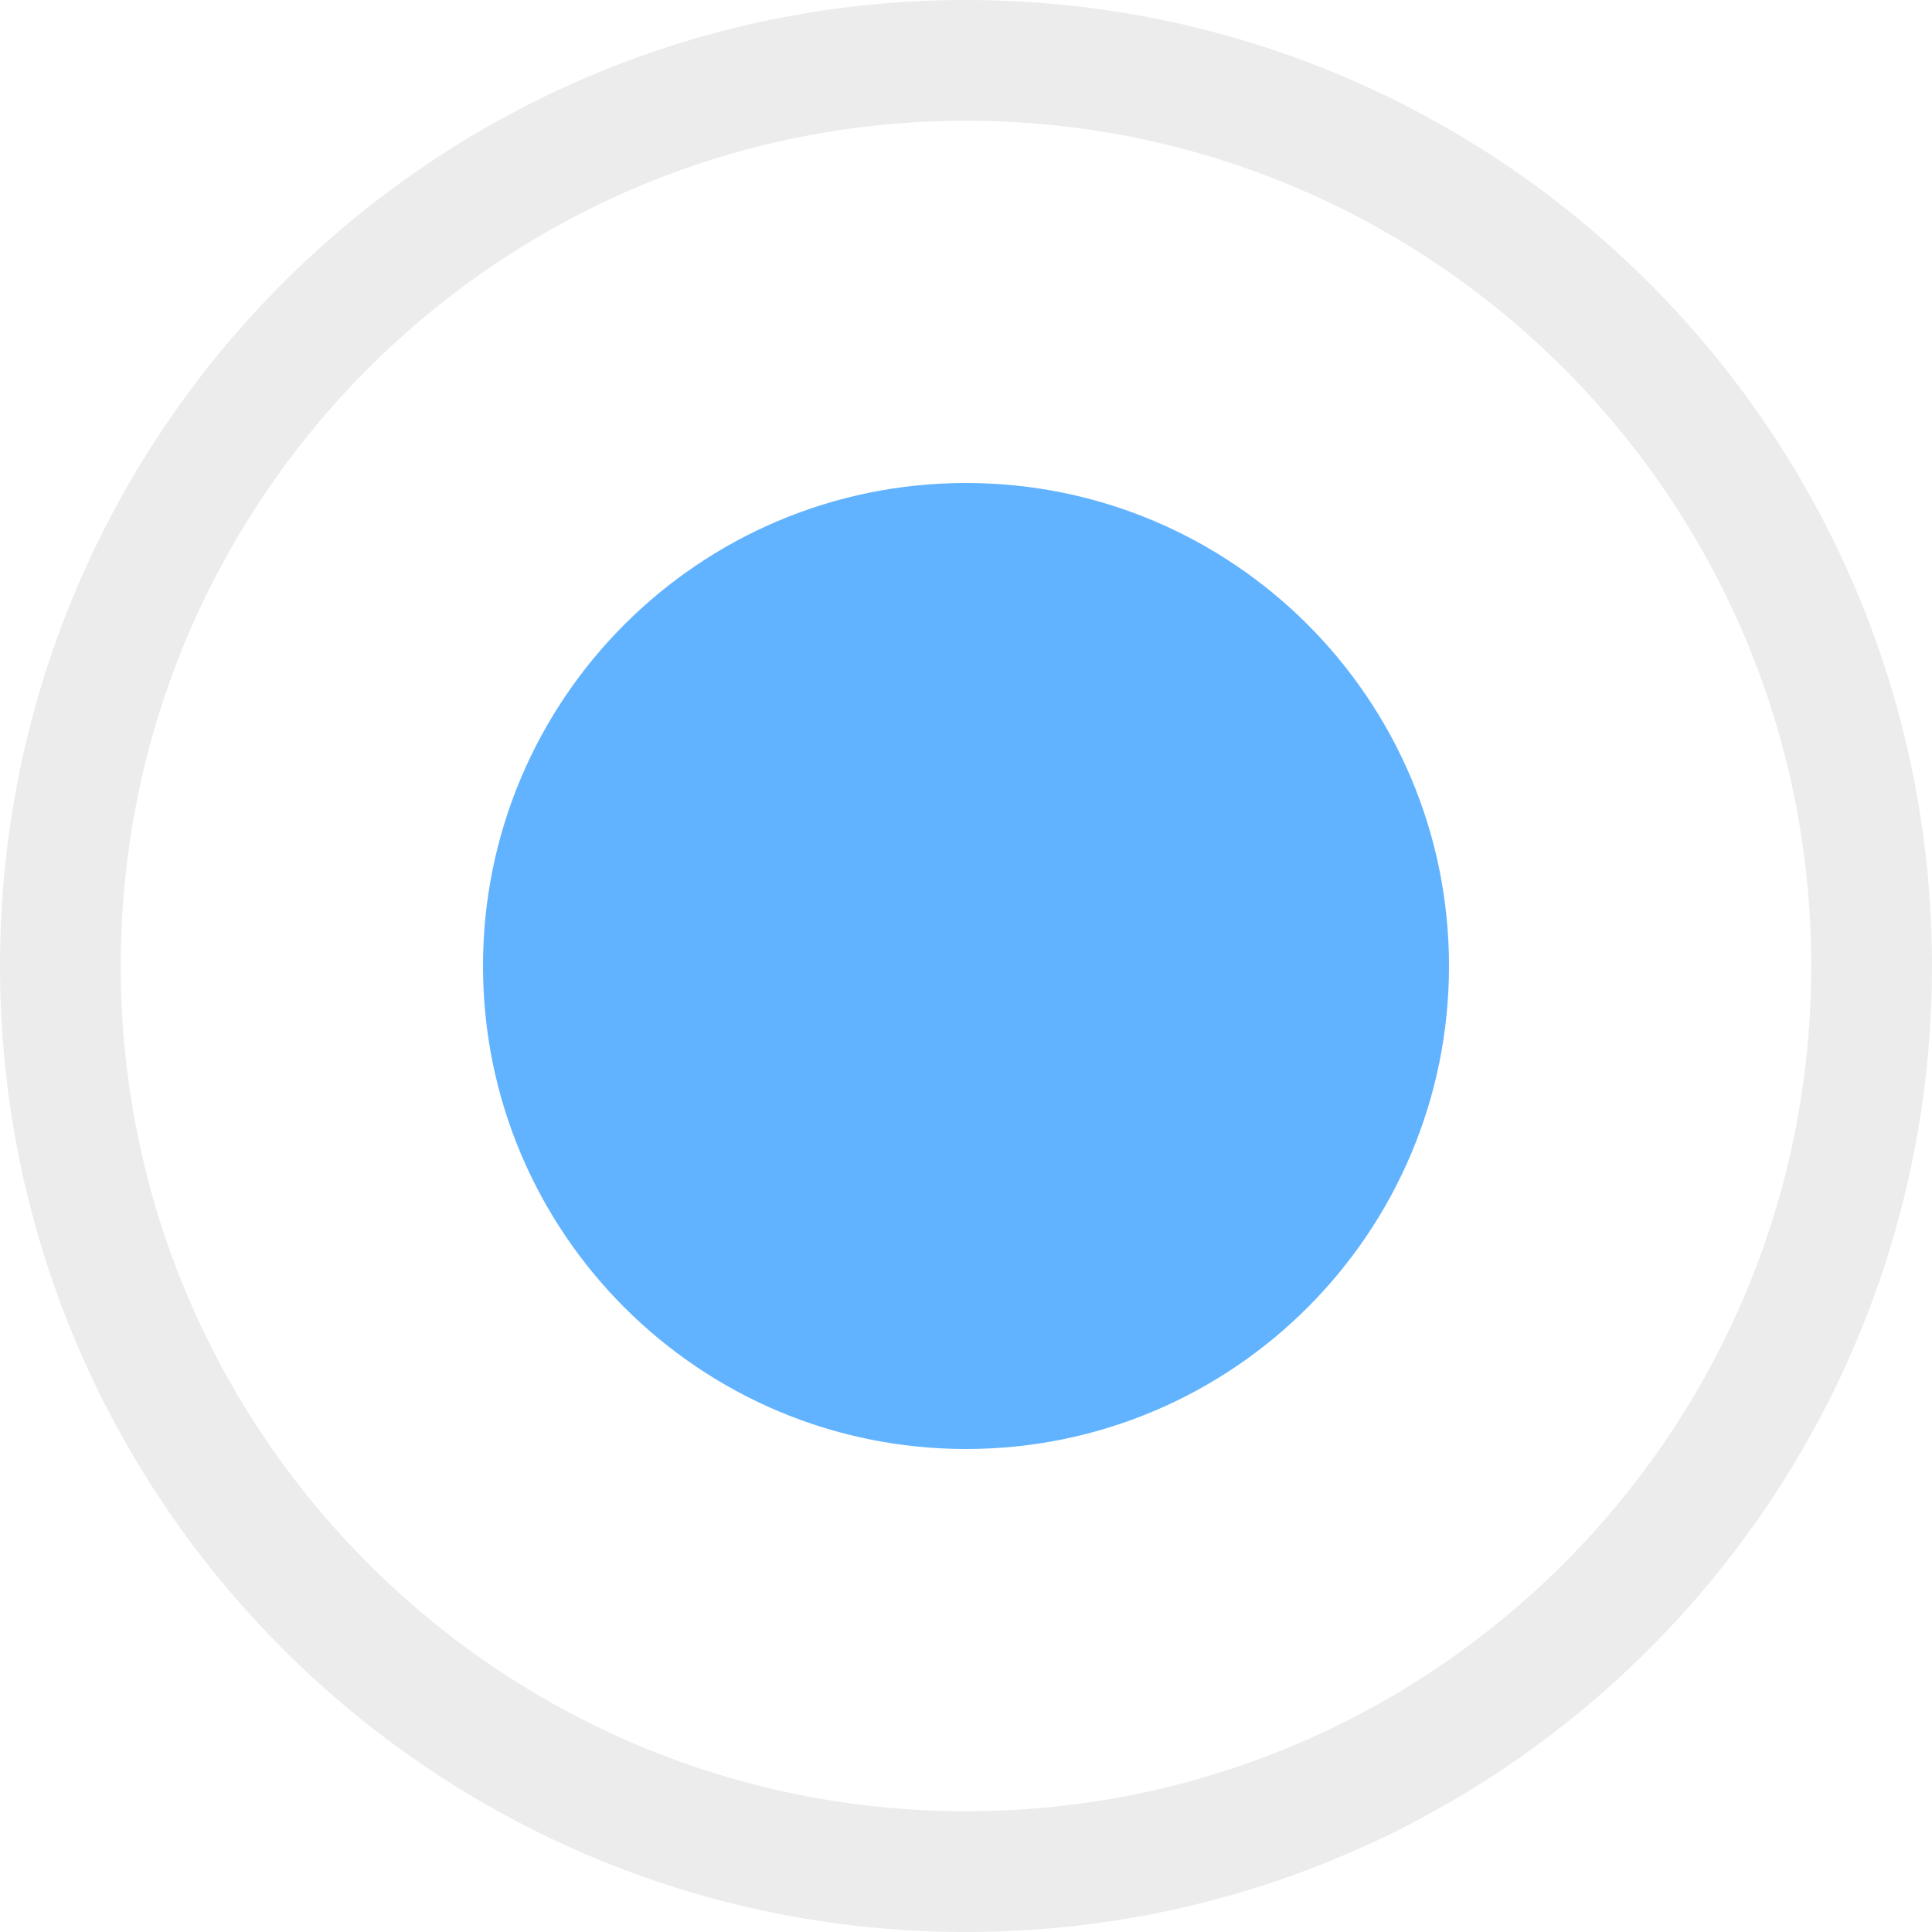
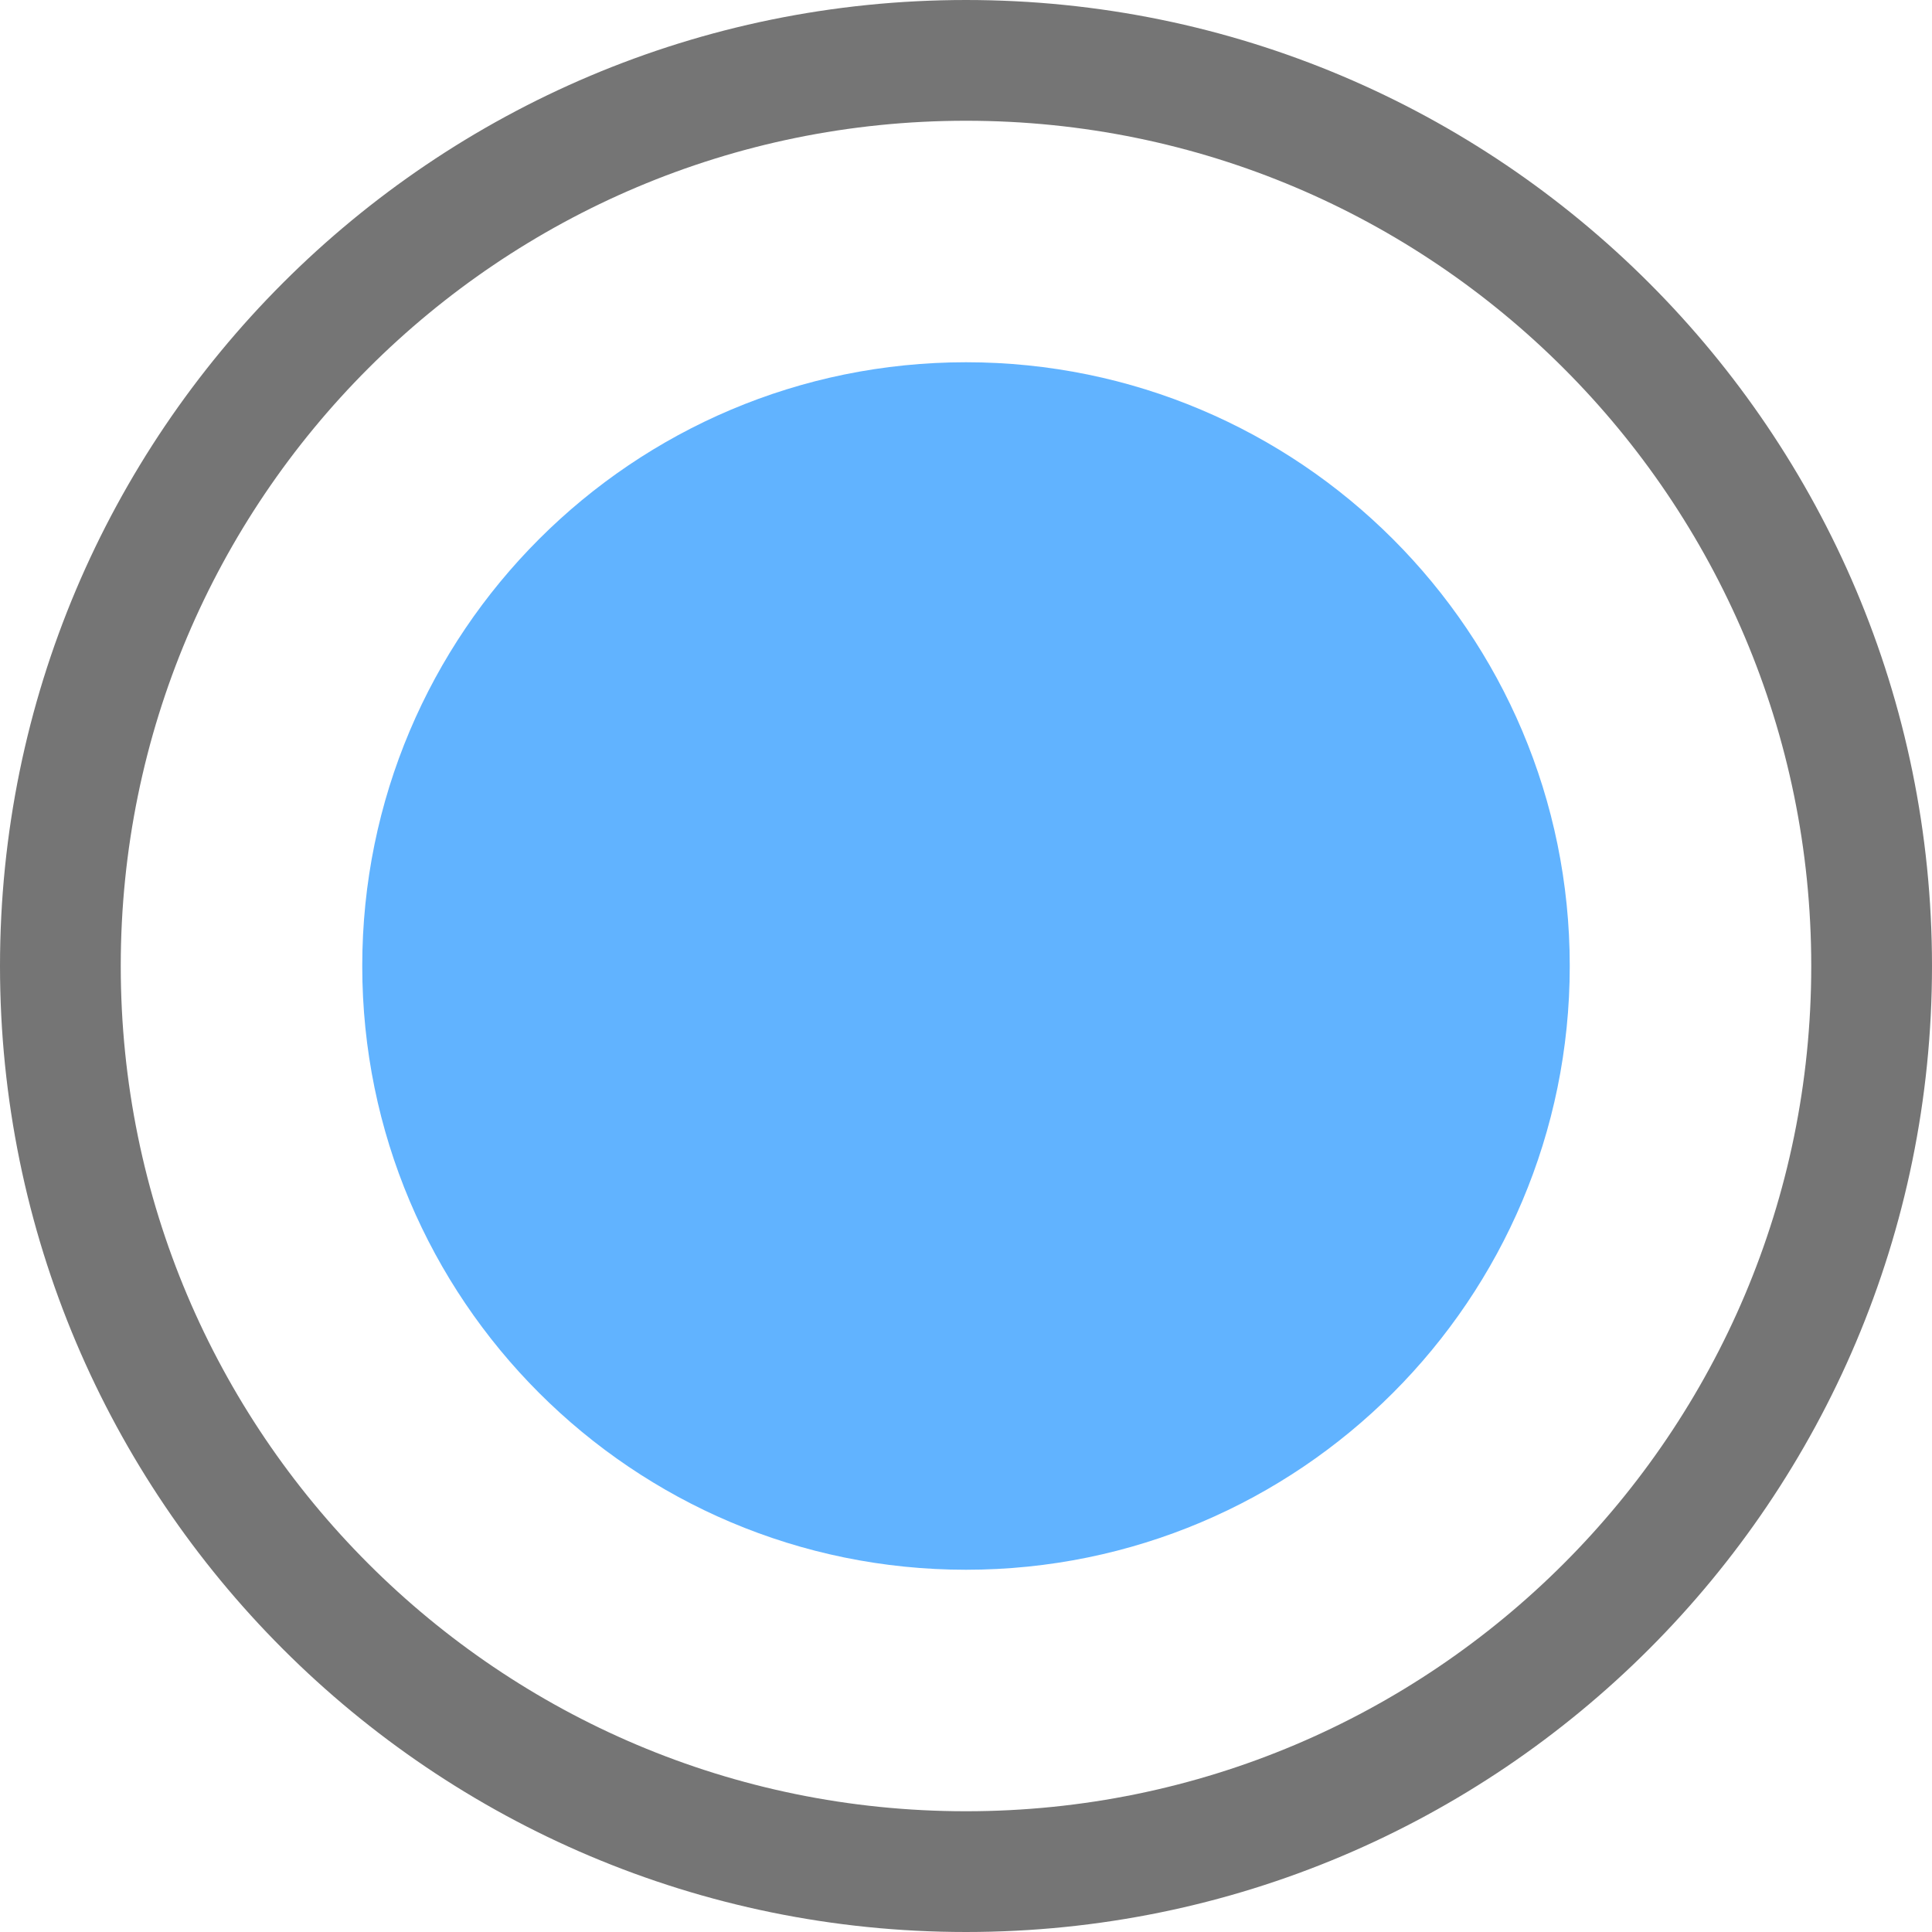
<svg xmlns="http://www.w3.org/2000/svg" width="16" height="16" viewBox="0 0 16 16" fill="none">
-   <circle cx="8" cy="8" r="4" fill="#61B3FF" />
-   <circle cx="8" cy="8" r="7.5" stroke="#ECECEC" />
+   <circle cx="8" cy="8" r="5" fill="#61B3FF" />
+   <circle cx="8" cy="8" r="7.5" stroke="#757575" />
</svg>
